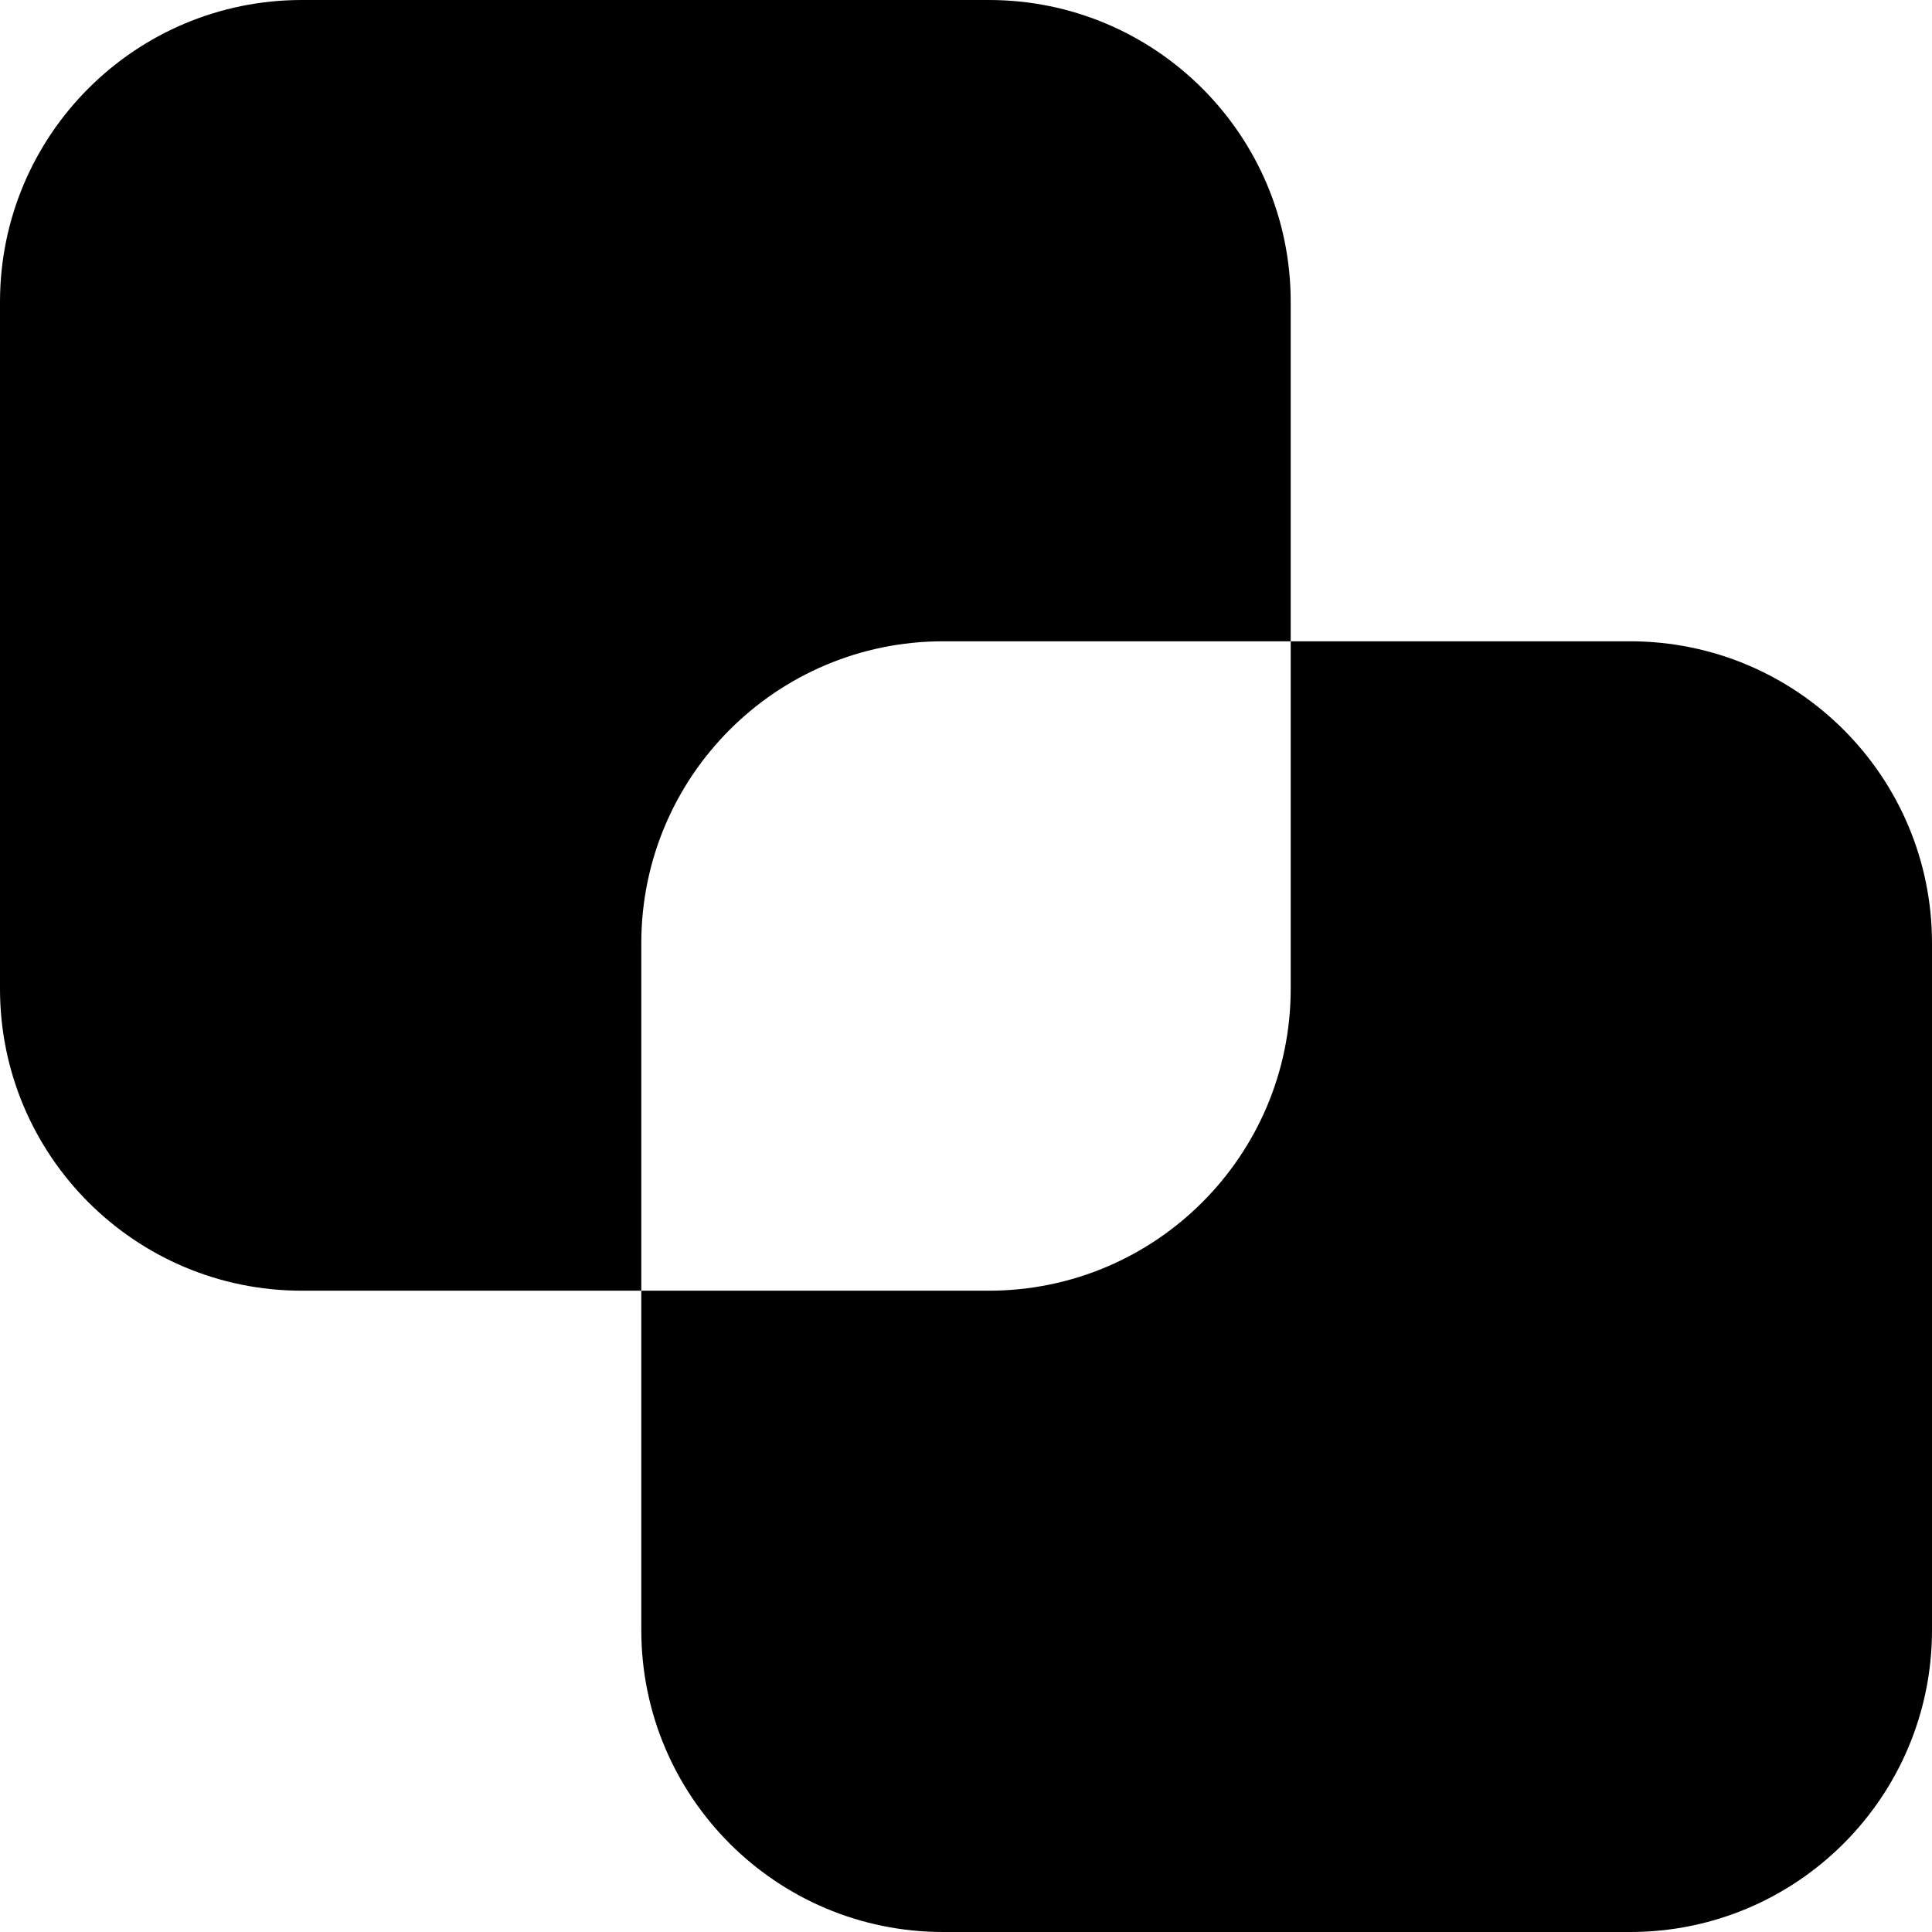
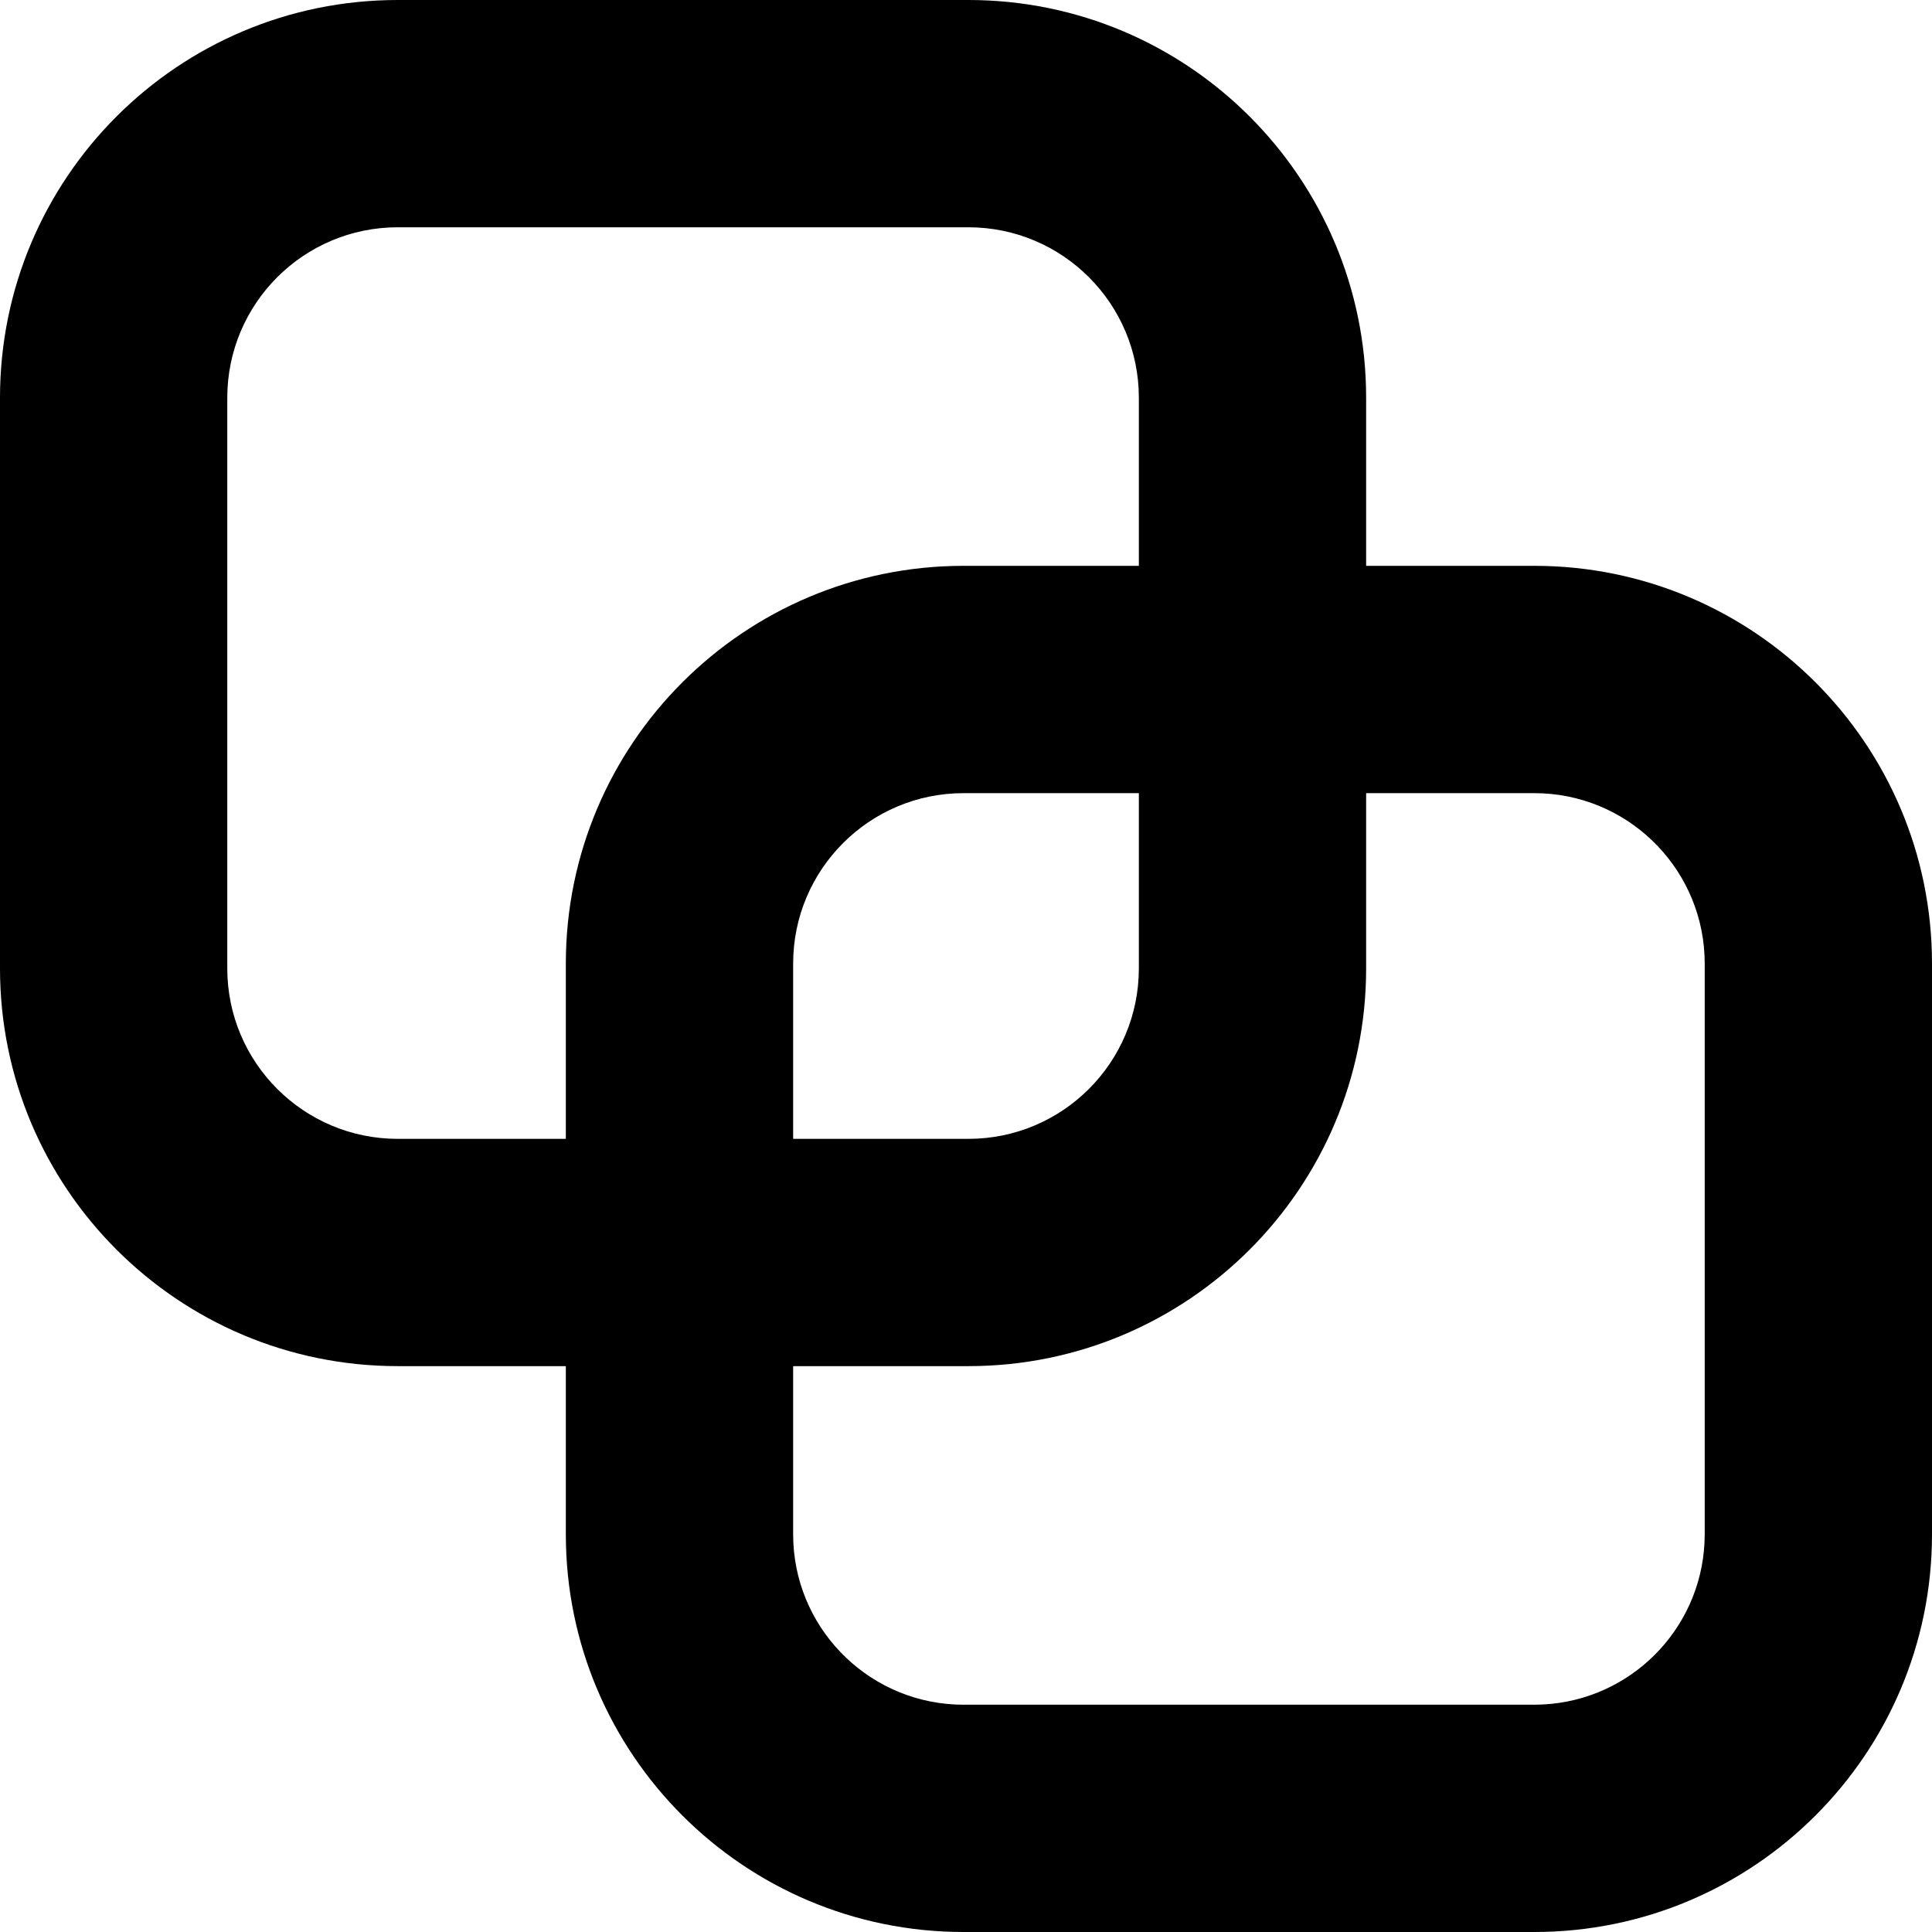
<svg xmlns="http://www.w3.org/2000/svg" viewBox="0 0 64 64" fill="none">
-   <path d="M54 21.244C59.523 21.244 64 25.721 64 31.244V54C64 59.523 59.523 64 54 64H31.244C25.721 64 21.244 59.523 21.244 54V42.756H32.756C38.279 42.756 42.756 38.279 42.756 32.756V21.244H54ZM32.756 0C38.279 0 42.756 4.477 42.756 10V21.244H31.244C25.721 21.244 21.244 25.721 21.244 31.244V42.756H10C4.477 42.756 0 38.279 0 32.756V10C0 4.477 4.477 0 10 0H32.756Z" fill="currentColor" />
+   <path d="M56.471 31.921C56.471 28.9 54.098 26.433 51.114 26.281L50.824 26.274H45.255V32.079C45.255 39.356 39.356 45.255 32.079 45.255H26.274V50.824L26.281 51.114C26.432 54.098 28.9 56.471 31.921 56.471H50.824L51.114 56.463C54.002 56.317 56.317 54.002 56.463 51.114L56.471 50.824V31.921ZM26.274 37.726H32.079C35.198 37.726 37.726 35.198 37.726 32.079V26.274H31.921C28.802 26.274 26.274 28.802 26.274 31.921V37.726ZM37.726 13.177C37.726 10.058 35.198 7.529 32.079 7.529H13.177C10.058 7.529 7.529 10.058 7.529 13.177V32.079C7.529 35.198 10.058 37.726 13.177 37.726H18.744V31.921C18.744 24.644 24.644 18.744 31.921 18.744H37.726V13.177ZM45.255 18.744H50.824C58.101 18.744 64 24.644 64 31.921V50.824C64 58.101 58.101 64 50.824 64H31.921C24.644 64 18.744 58.101 18.744 50.824V45.255H13.177C5.899 45.255 0 39.356 0 32.079V13.177C8.30258e-06 5.899 5.899 0 13.177 0H32.079C39.356 0 45.255 5.899 45.255 13.177V18.744Z" fill="currentColor" />
</svg>
